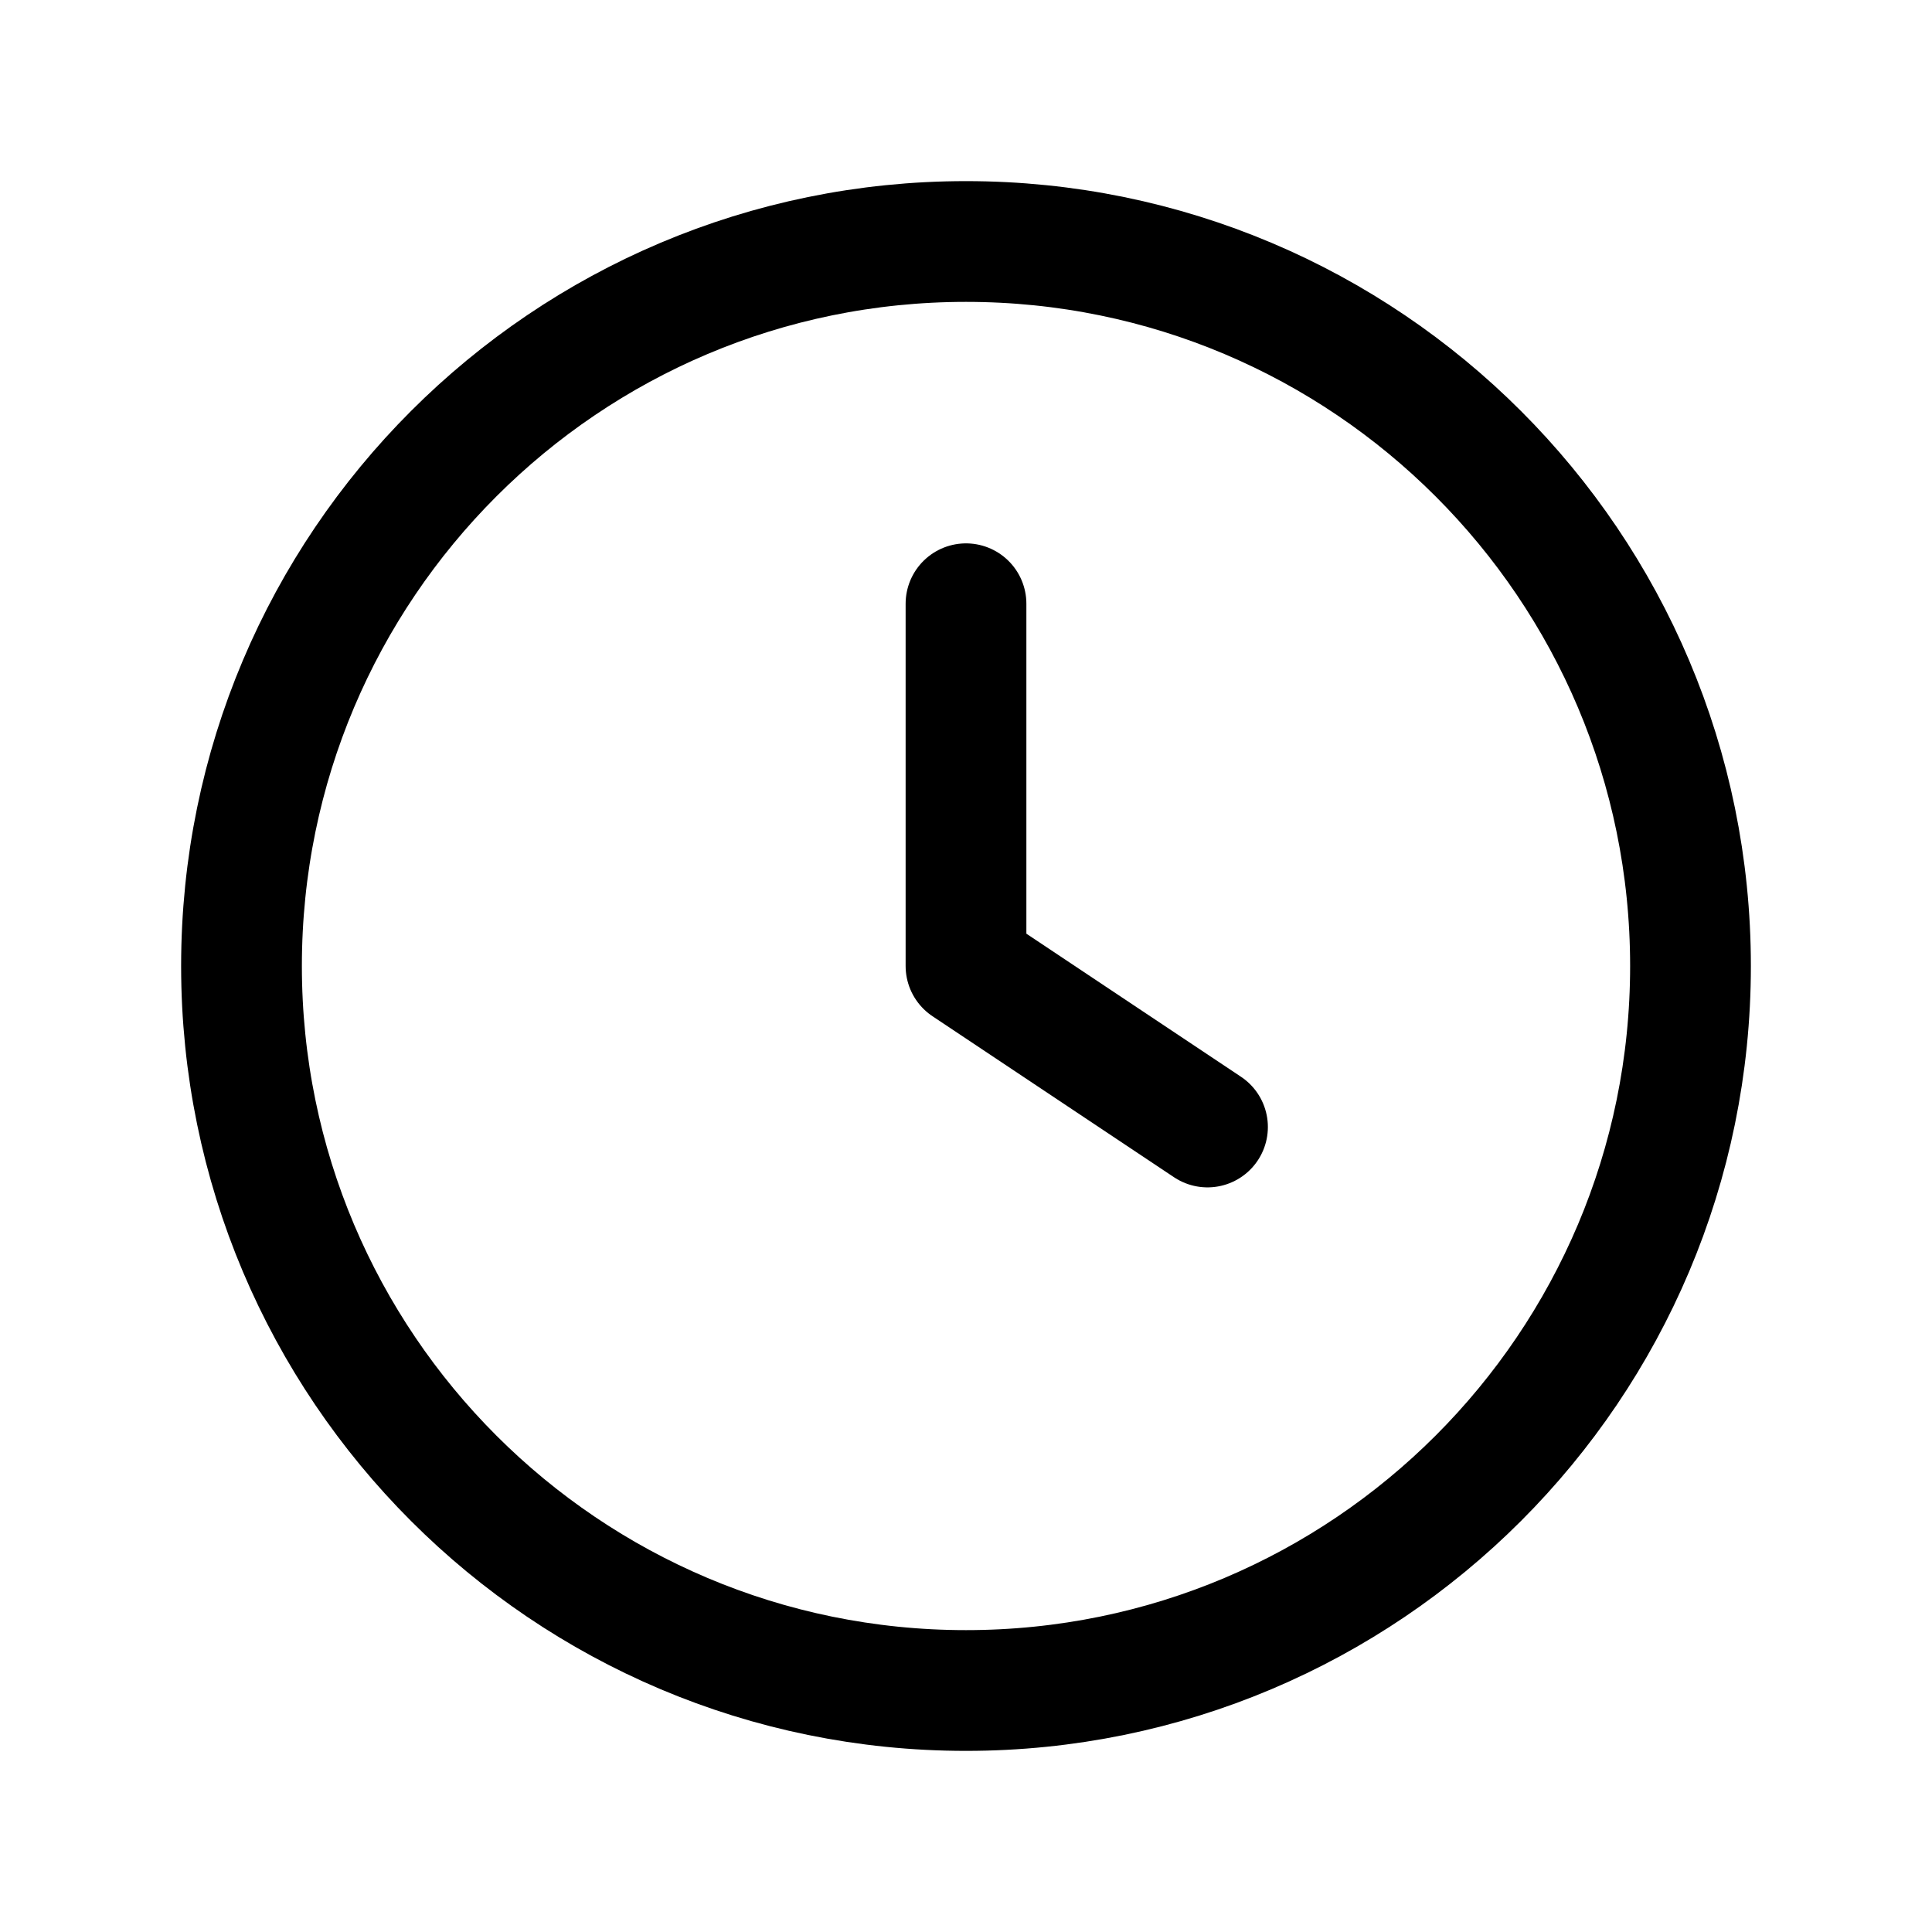
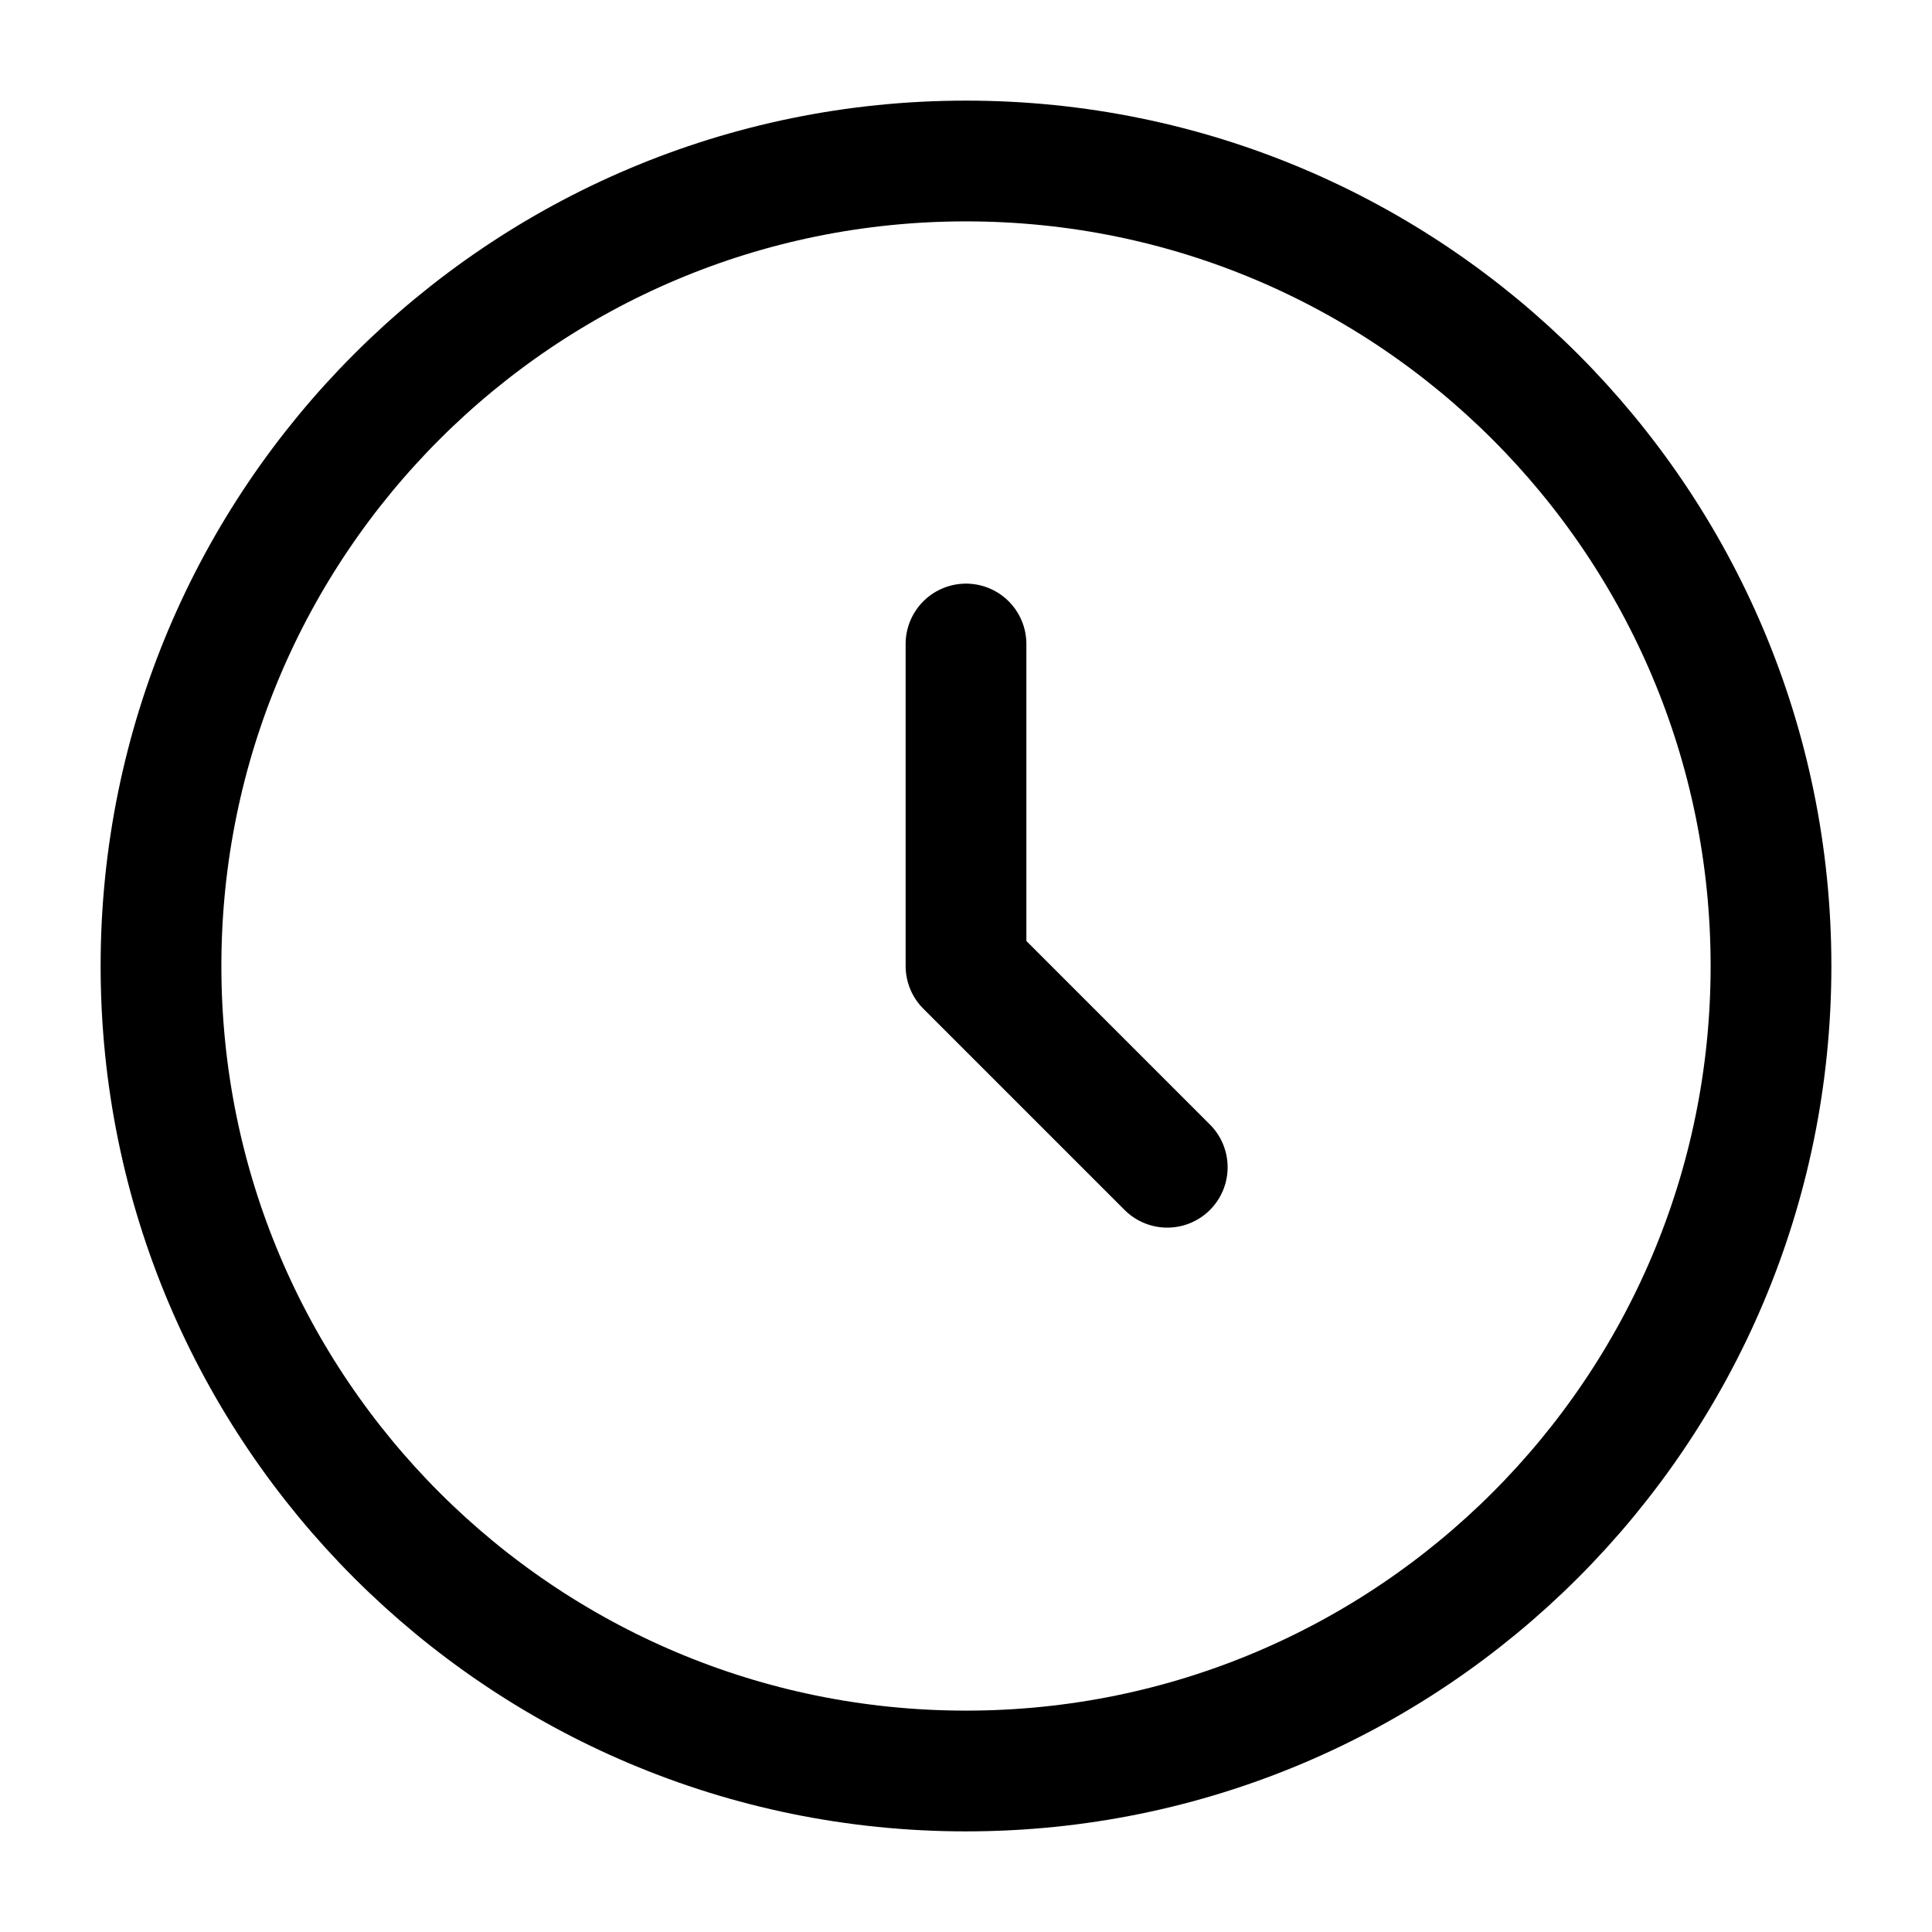
- <svg xmlns="http://www.w3.org/2000/svg" width="1em" height="1em" viewBox="0 0 24 24">
-   <g fill="none" stroke="currentColor" stroke-width="1.5">
-     <circle cx="12" cy="12" r="9" />
-     <path stroke-linecap="round" stroke-linejoin="round" d="M12 7.5V12l3 2" />
-   </g>
+ <svg xmlns="http://www.w3.org/2000/svg" width="1em" height="1em" viewBox="0 0 24 24" fill="none" stroke-width="1.5">
+   <circle cx="12" cy="12" r="10" stroke="currentColor" stroke-linecap="round" />
+   <path d="M12 8V12L14.5 14.5" stroke="currentColor" stroke-linecap="round" stroke-linejoin="round" />
</svg>
